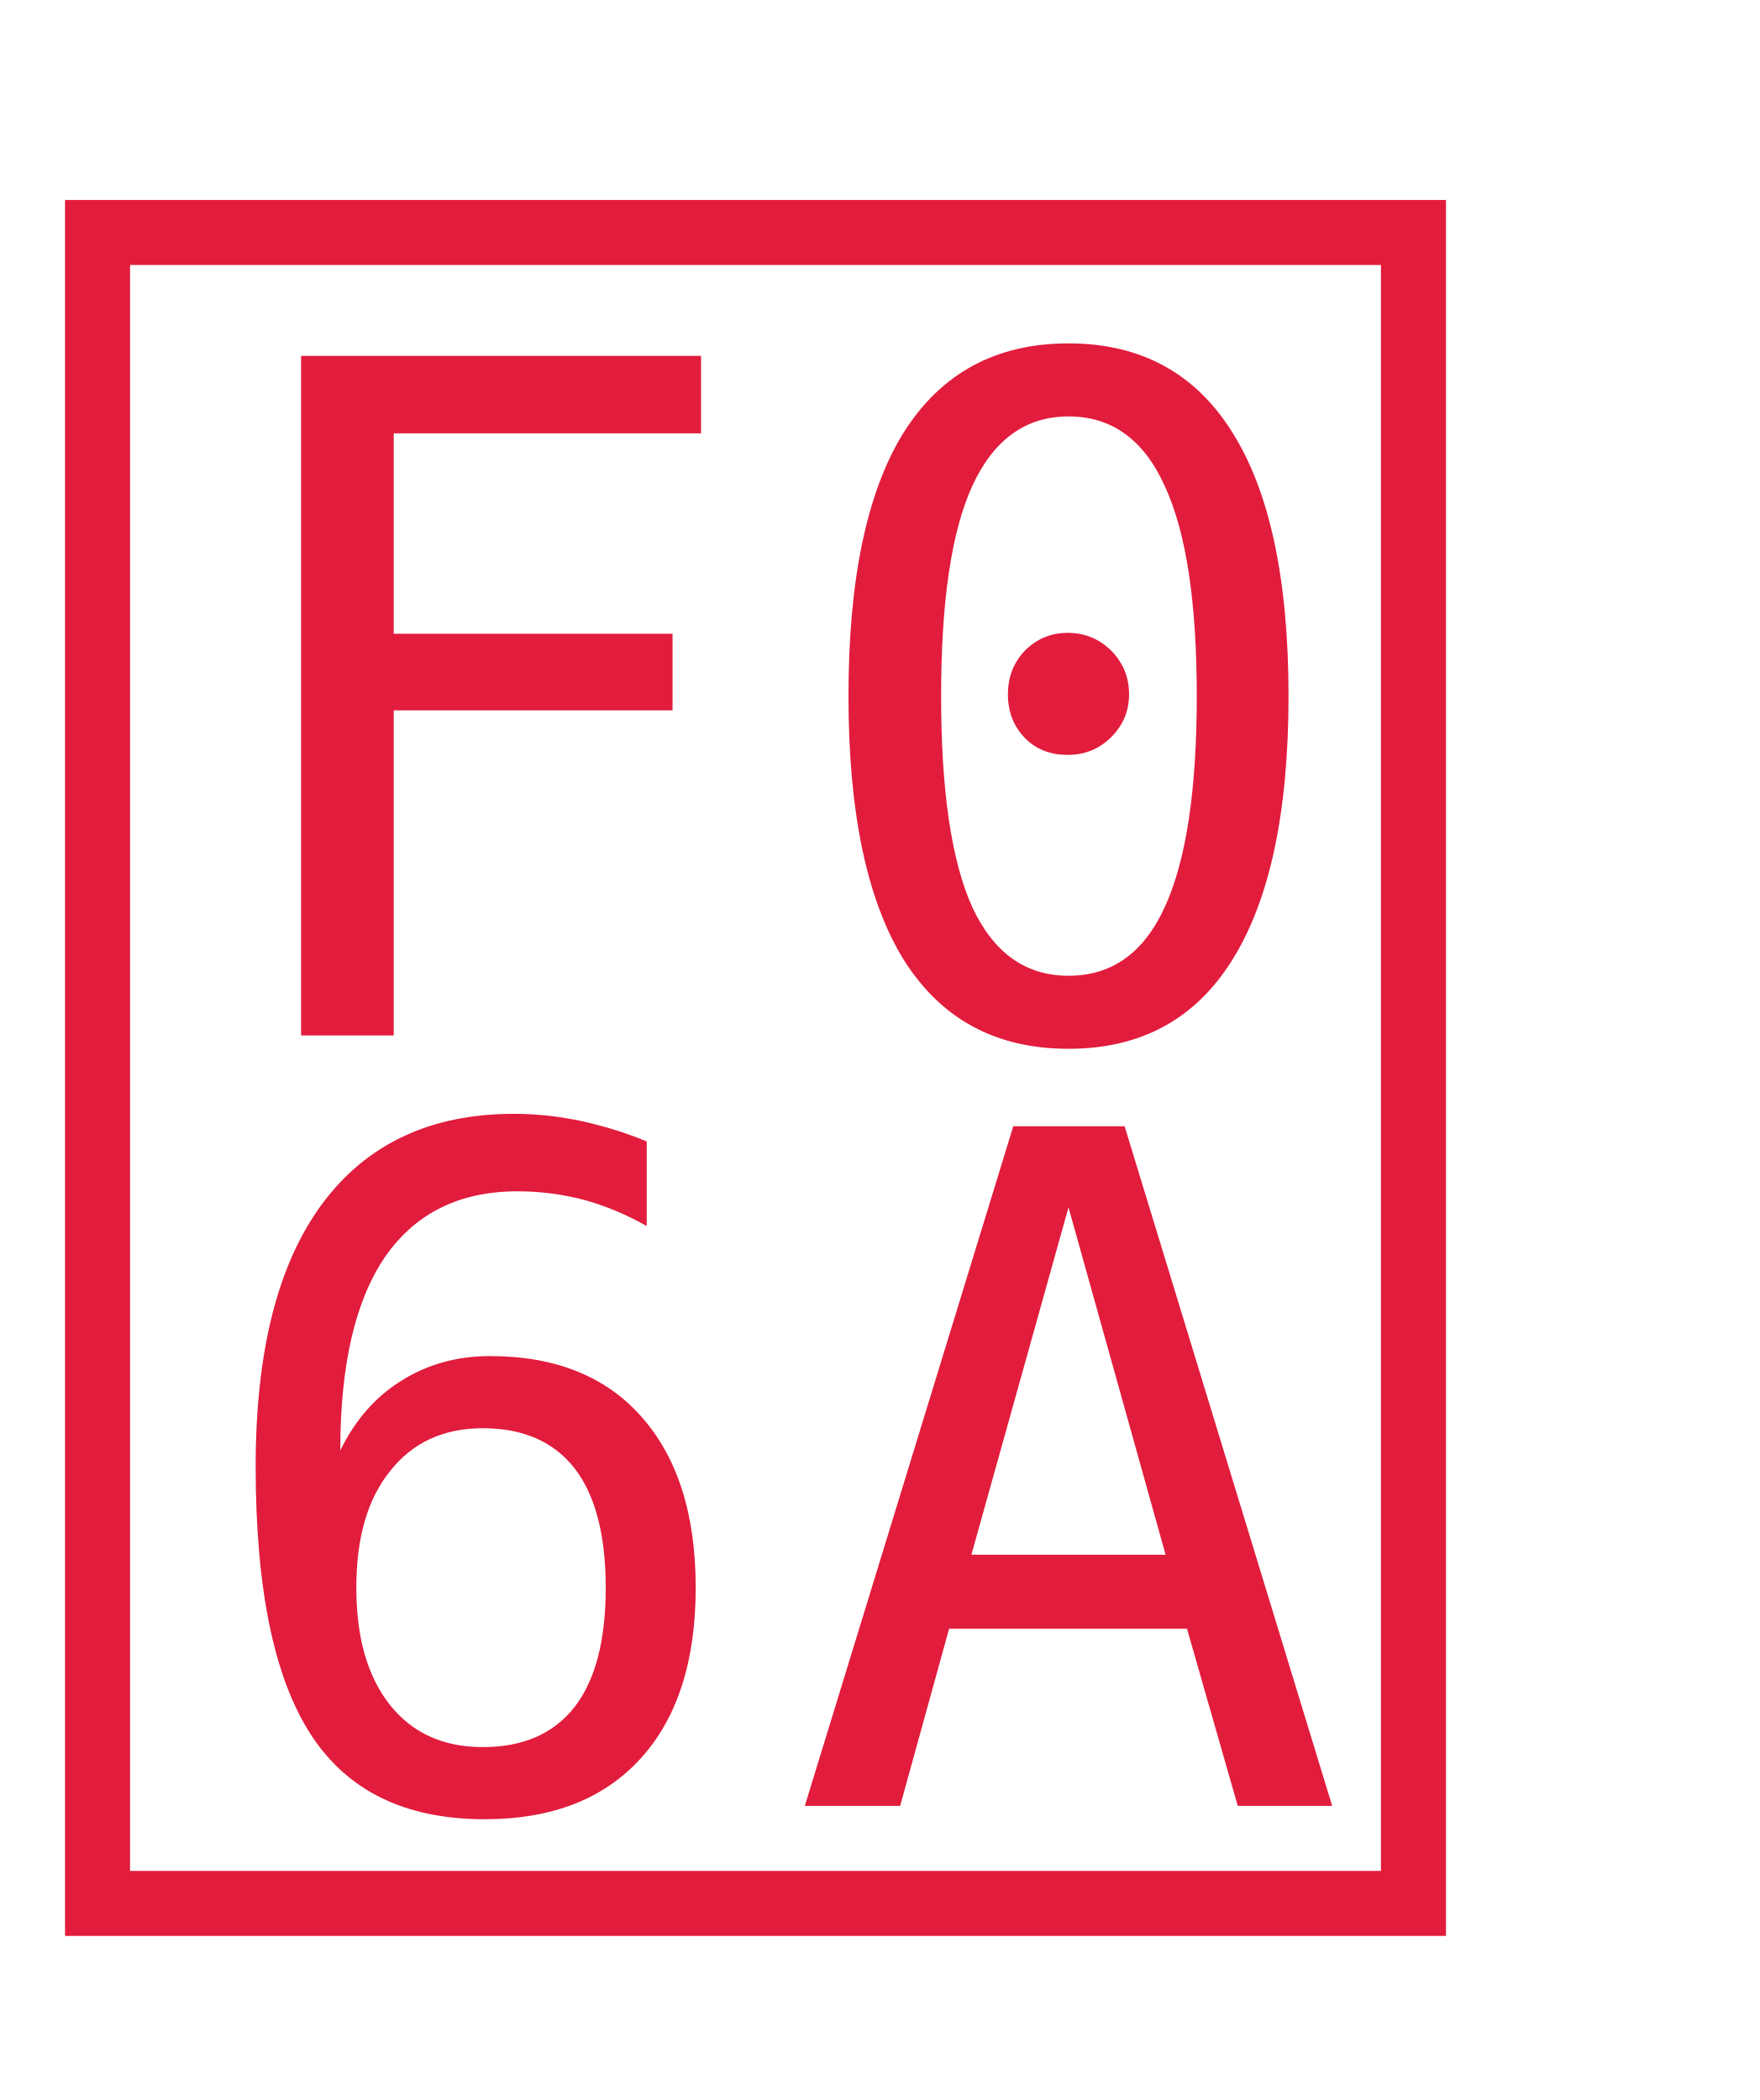
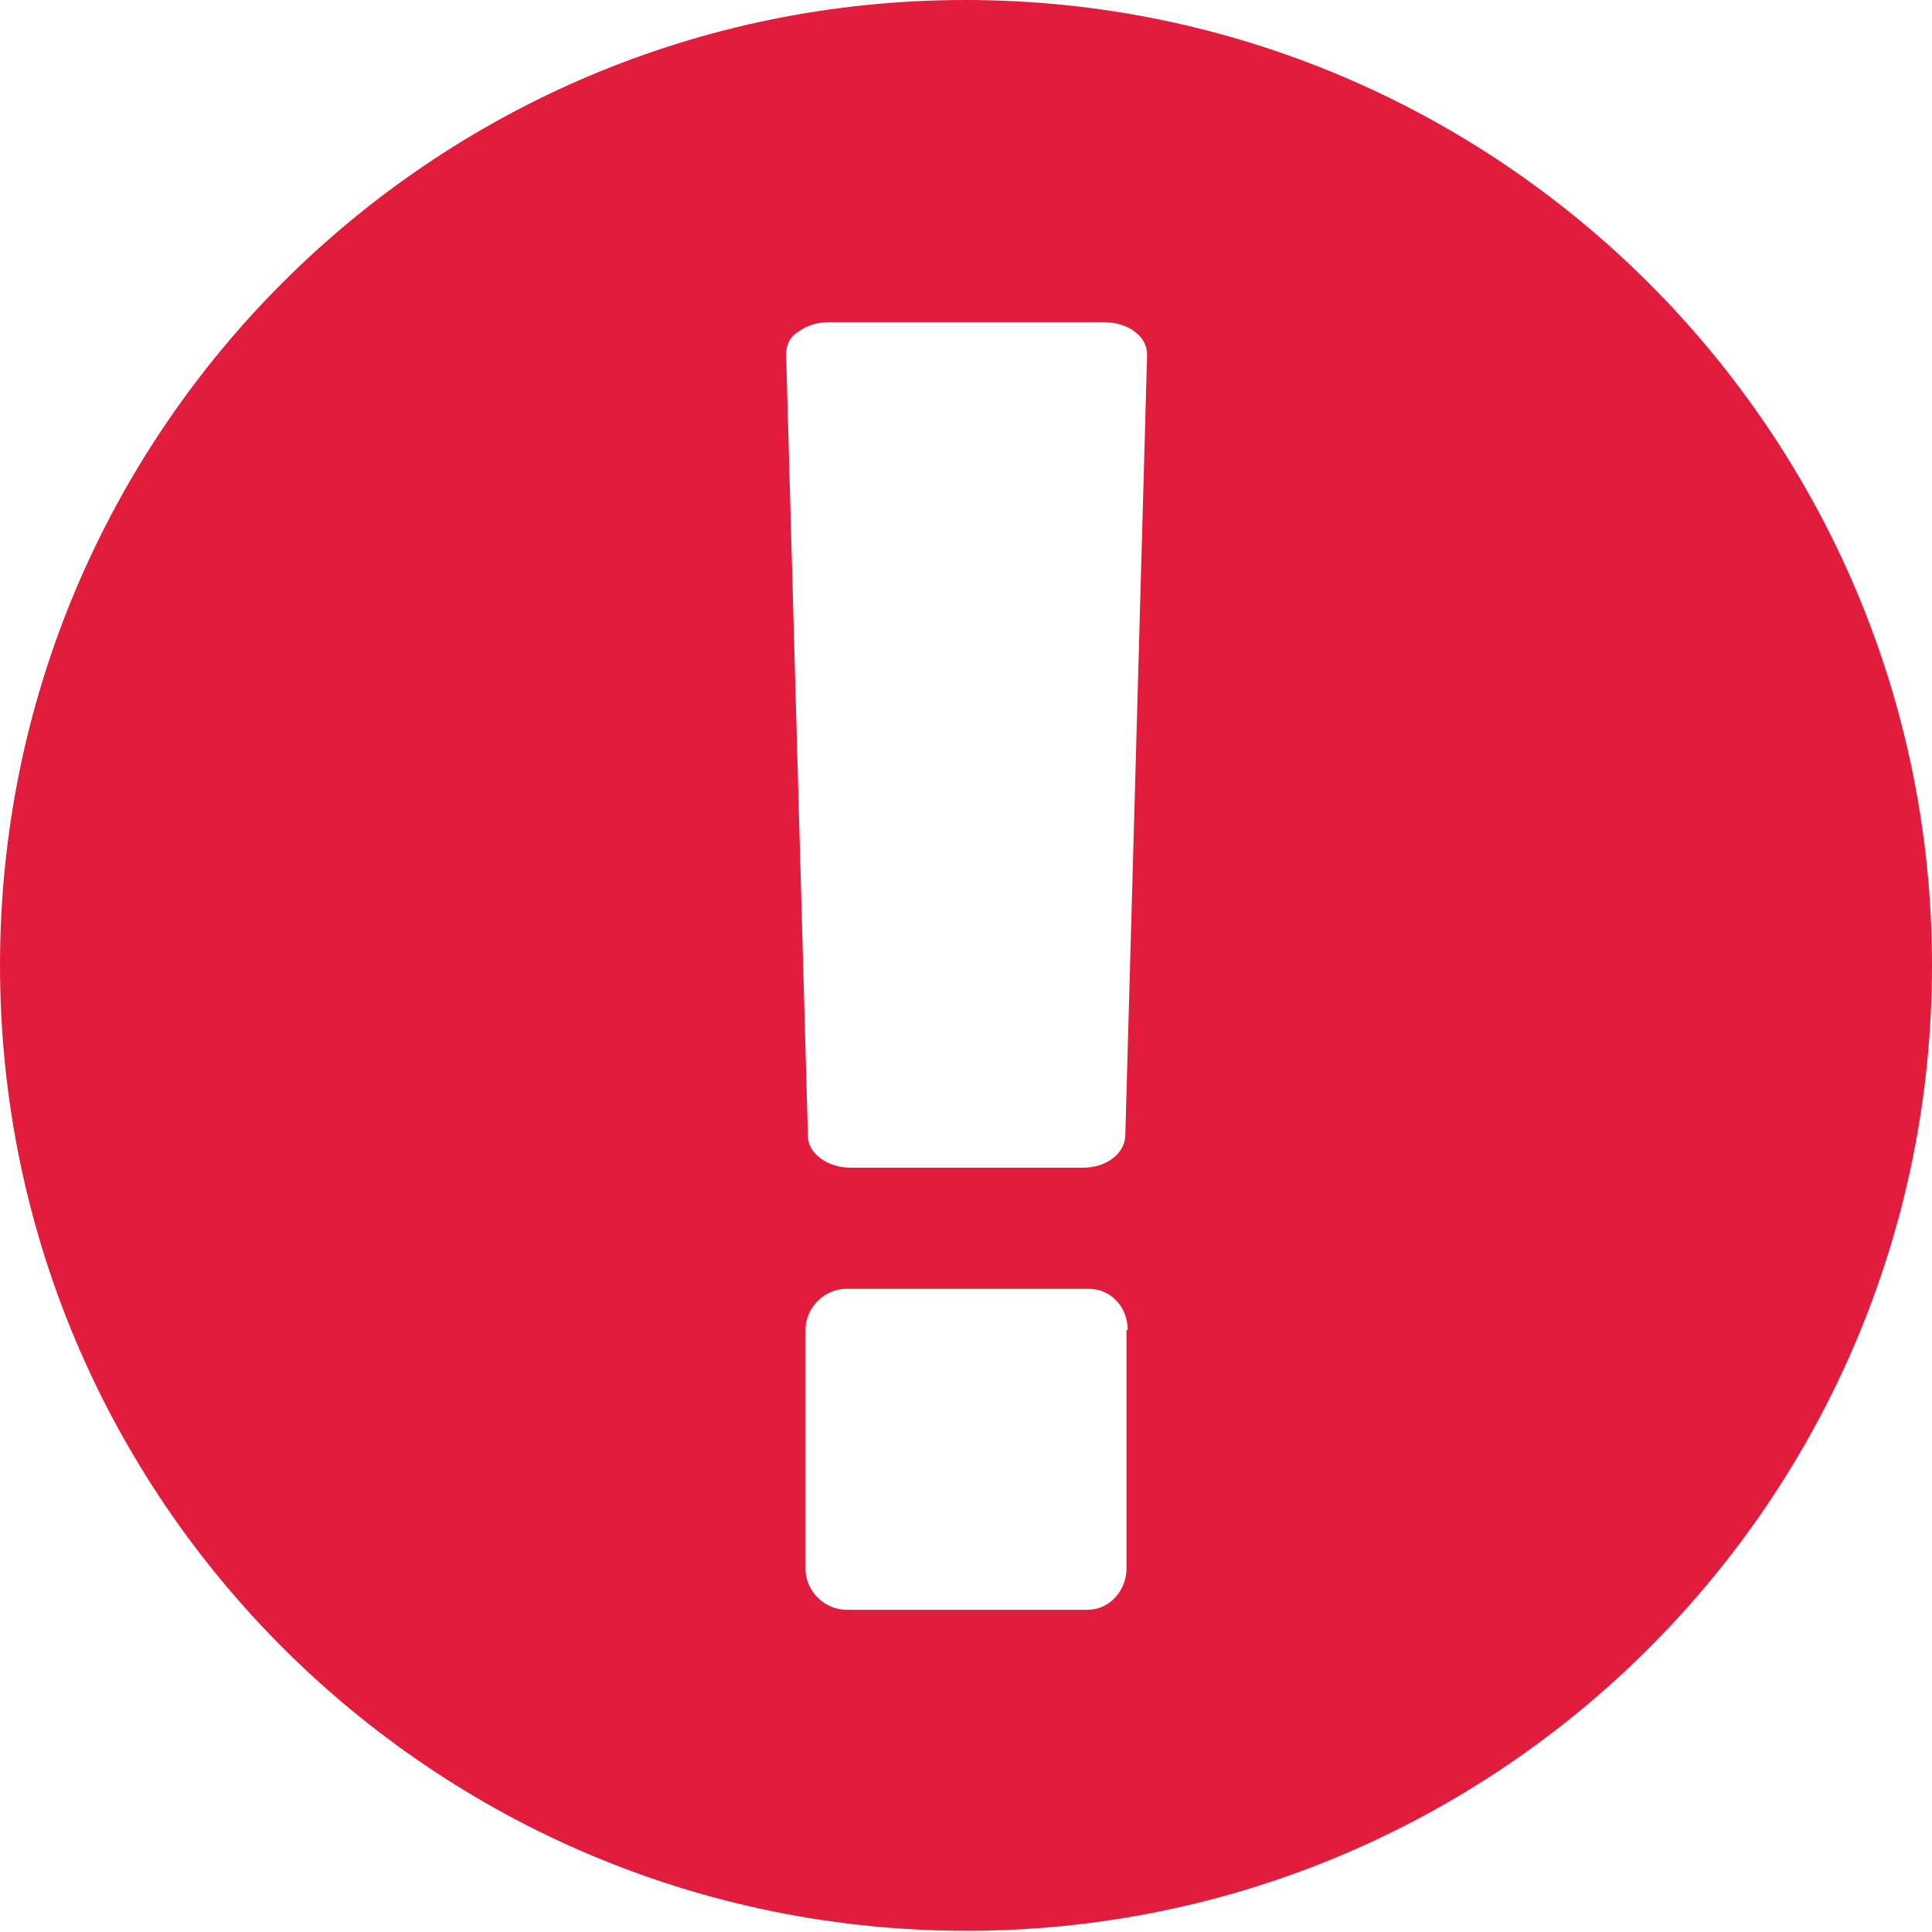
- <svg xmlns="http://www.w3.org/2000/svg" version="1.1" id="Alerts" x="0px" y="0px" viewBox="0 0 30.86 36.84" style="enable-background:new 0 0 30.86 36.84;" xml:space="preserve">
+ <svg xmlns="http://www.w3.org/2000/svg" version="1.1" id="Alerts" x="0px" y="0px" viewBox="0 0 15.95 15.95" style="enable-background:new 0 0 15.95 15.95;" xml:space="preserve">
  <style type="text/css">
- 	.st0{fill:#E21C3C;}
- 	.st1{font-family:'FontAwesome';}
- 	.st2{font-size:36px;}
+ 	.st0{enable-background:new    ;}
+ 	.st1{fill:#E21C3C;}
</style>
-   <text transform="matrix(1 0 0 1 1.525879e-04 31.6802)" class="st0 st1 st2"></text>
+   <g class="st0">
+     <path class="st1" d="M15.95,7.97c0,4.4-3.57,7.97-7.97,7.97S0,12.38,0,7.97S3.57,0,7.97,0S15.95,3.57,15.95,7.97z M9.47,2.93   c0-0.07-0.03-0.14-0.1-0.19C9.31,2.69,9.21,2.66,9.12,2.66H6.84c-0.09,0-0.19,0.03-0.25,0.08c-0.07,0.04-0.1,0.11-0.1,0.19   l0.18,6.45c0,0.14,0.16,0.26,0.35,0.26h1.92c0.19,0,0.34-0.11,0.35-0.26L9.47,2.93z M9.31,10.98c0-0.19-0.14-0.34-0.32-0.34H6.99   c-0.19,0-0.34,0.16-0.34,0.34v1.97c0,0.19,0.16,0.34,0.34,0.34h1.99c0.18,0,0.32-0.16,0.32-0.34V10.98z" />
+   </g>
</svg>
